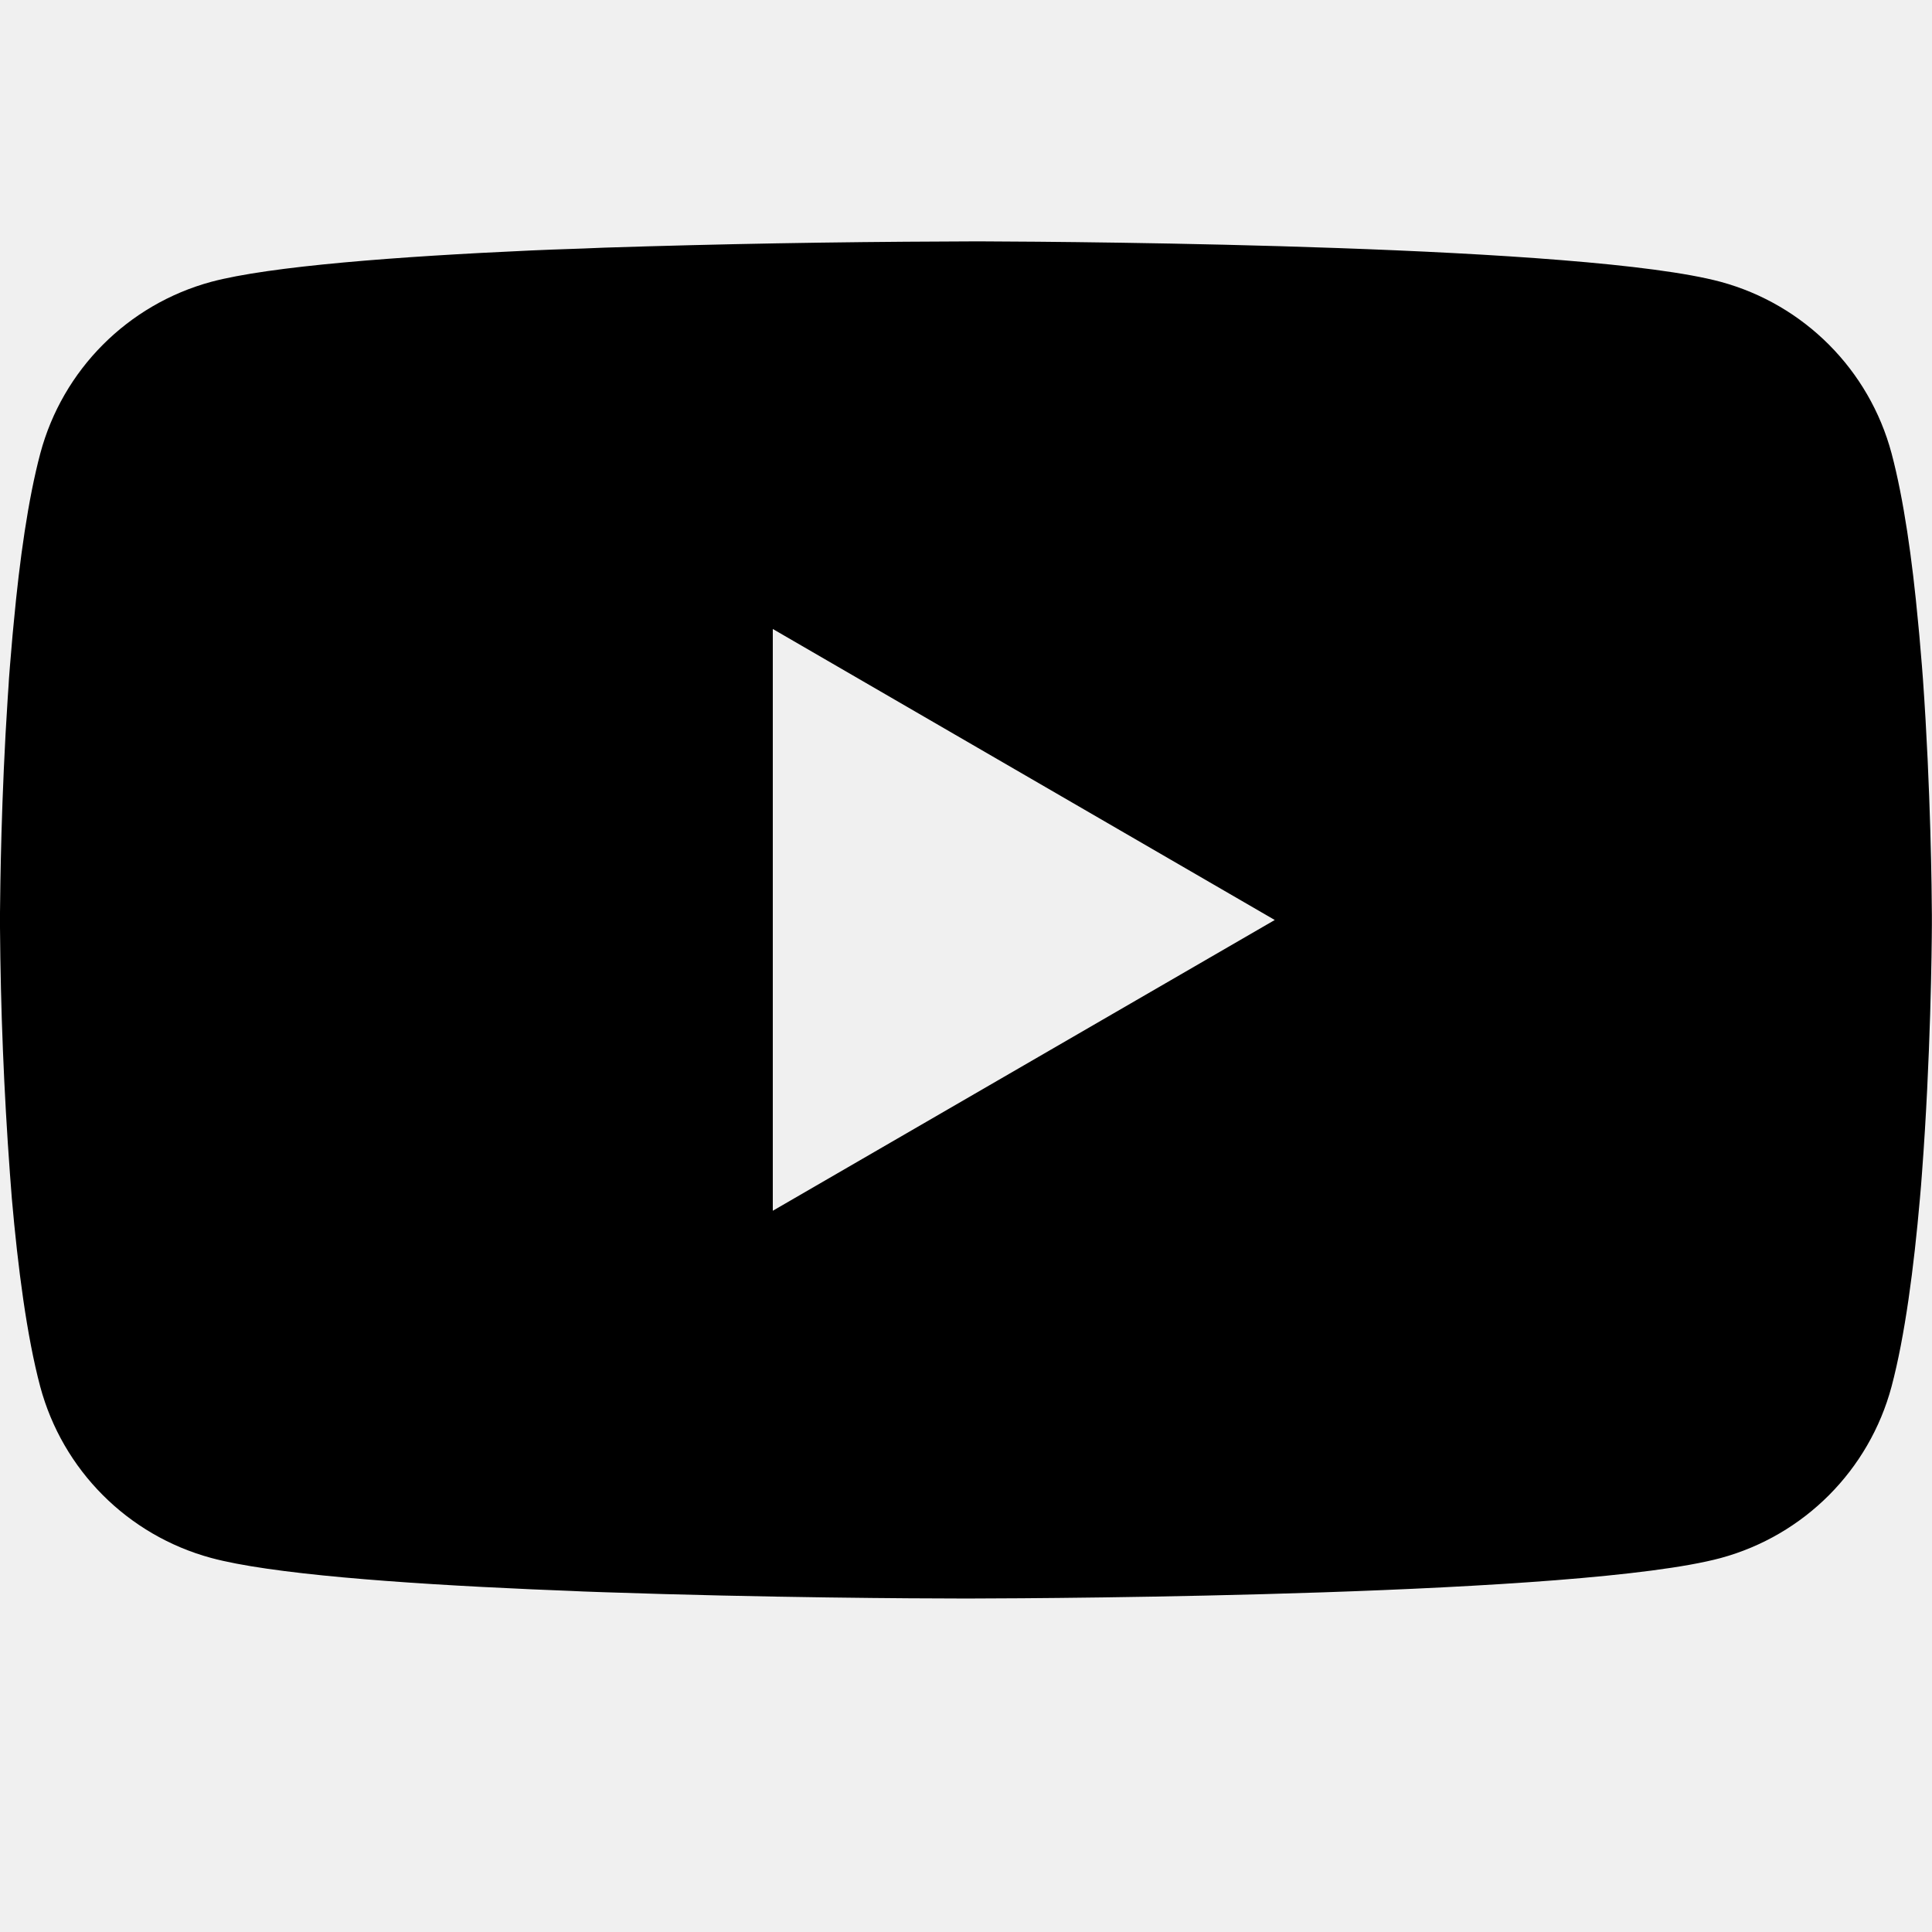
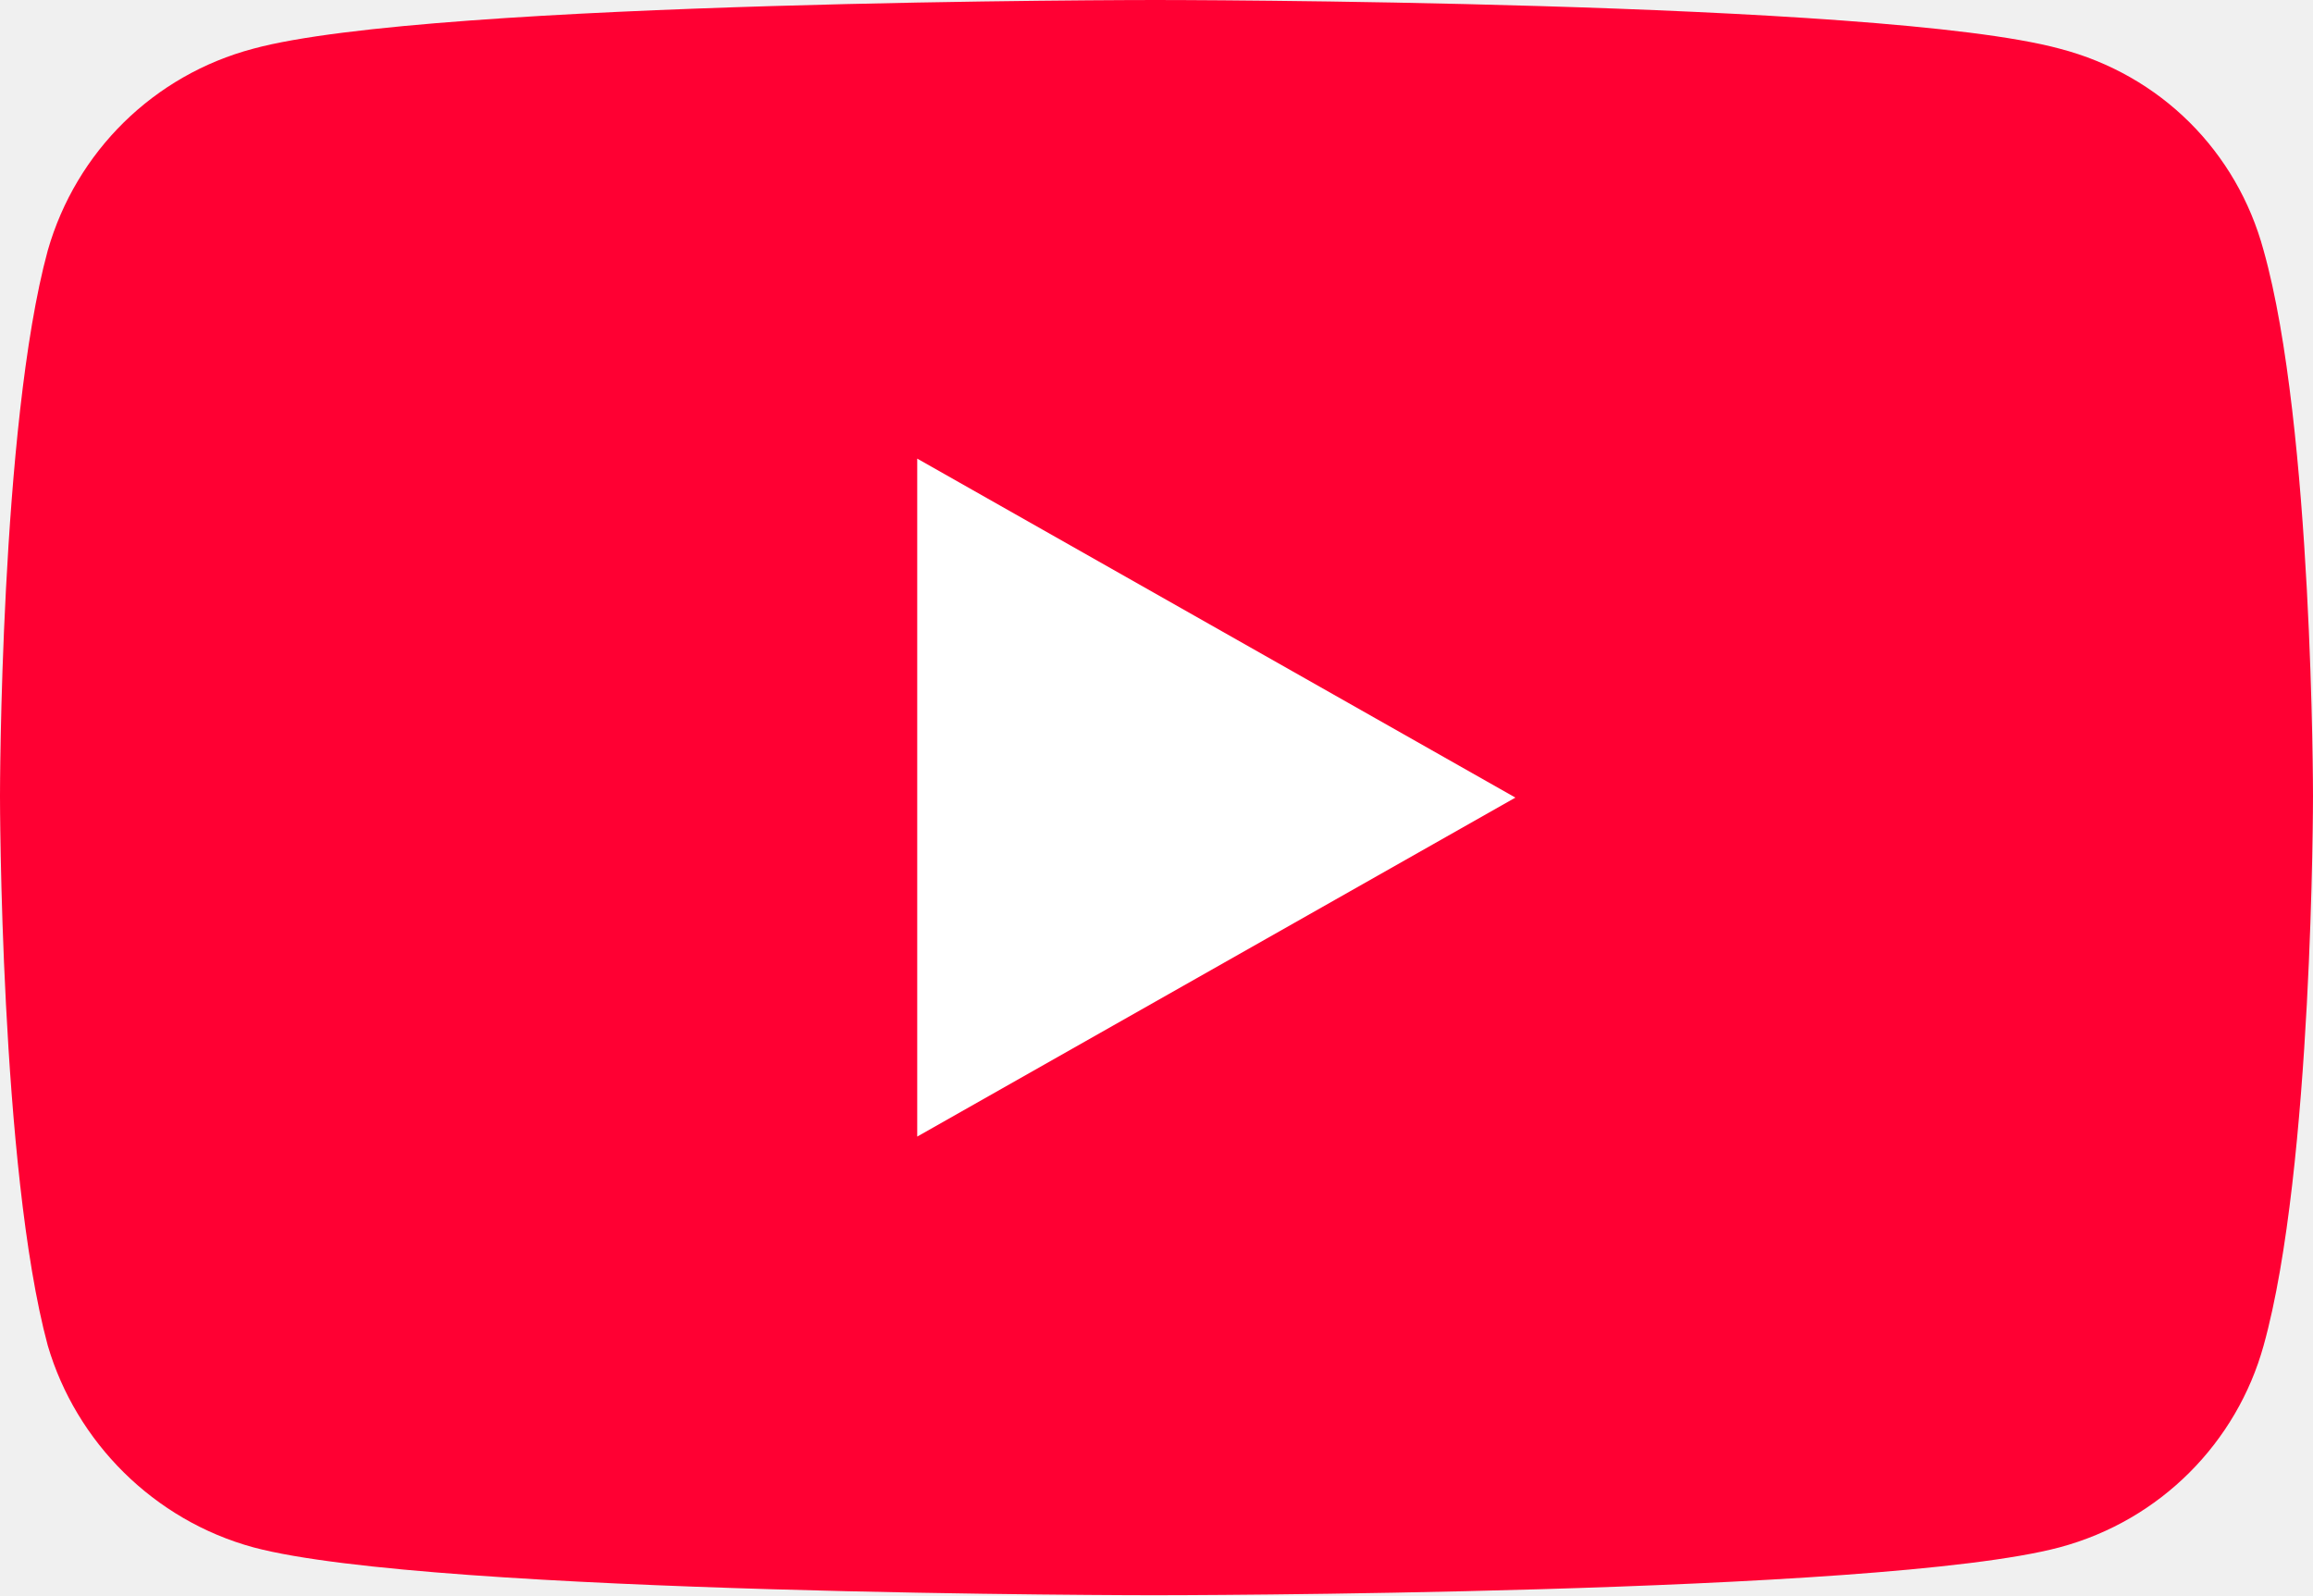
- <svg xmlns="http://www.w3.org/2000/svg" width="16" height="16" fill="currentColor" class="bi bi-youtube" viewBox="0 0 16 16">
-   <path d="M8.051 1.999h.089c.822.003 4.987.033 6.11.335a2.01 2.01 0 0 1 1.415 1.42c.101.38.172.883.22 1.402l.01.104.022.26.008.104c.065.914.073 1.77.074 1.957v.075c-.001.194-.01 1.108-.082 2.06l-.008.105-.009.104c-.05.572-.124 1.14-.235 1.558a2.01 2.01 0 0 1-1.415 1.42c-1.16.312-5.569.334-6.18.335h-.142c-.309 0-1.587-.006-2.927-.052l-.17-.006-.087-.004-.171-.007-.171-.007c-1.11-.049-2.167-.128-2.654-.26a2.01 2.01 0 0 1-1.415-1.419c-.111-.417-.185-.986-.235-1.558L.09 9.82l-.008-.104A31 31 0 0 1 0 7.68v-.123c.002-.215.01-.958.064-1.778l.007-.103.003-.052.008-.104.022-.26.01-.104c.048-.519.119-1.023.22-1.402a2.01 2.01 0 0 1 1.415-1.42c.487-.13 1.544-.21 2.654-.26l.17-.007.172-.006.086-.003.171-.007A100 100 0 0 1 7.858 2zM6.4 5.209v4.818l4.157-2.408z" />
+ <svg xmlns="http://www.w3.org/2000/svg" width="313.233mm" height="216.023mm" viewBox="0 0 313.233 216.023" version="1.1" id="svg5" xml:space="preserve">
+   <defs id="defs2" />
+   <g id="layer1" transform="translate(-54.07937,-5.275807)">
+     <path d="m 210.532,221.299 c 0,0 98.125,0 122.464,-6.481 13.704,-3.672 24.011,-14.258 27.628,-27.327 6.688,-23.979 6.688,-74.42 6.688,-74.42 0,0 0,-50.117 -6.688,-73.88 C 357.007,25.798 346.701,15.429 332.996,11.865 308.657,5.276 210.532,5.276 210.532,5.276 c 0,0 -97.906,0 -122.136,6.589 -13.485,3.564 -24.011,13.933 -27.848,27.327 -6.469,23.763 -6.469,73.88 -6.469,73.88 0,0 0,50.441 6.469,74.42 3.837,13.069 14.362,23.654 27.848,27.327 24.23,6.481 122.136,6.481 122.136,6.481 z" fill="#ff0033" id="path1412" style="stroke-width:0.021" clip-path="none" />
+     <path d="M 259.301,113.287 178.293,67.382 v 91.81 z" fill="#ffffff" id="path1414" style="stroke-width:0.021" clip-path="none" />
+   </g>
</svg>
